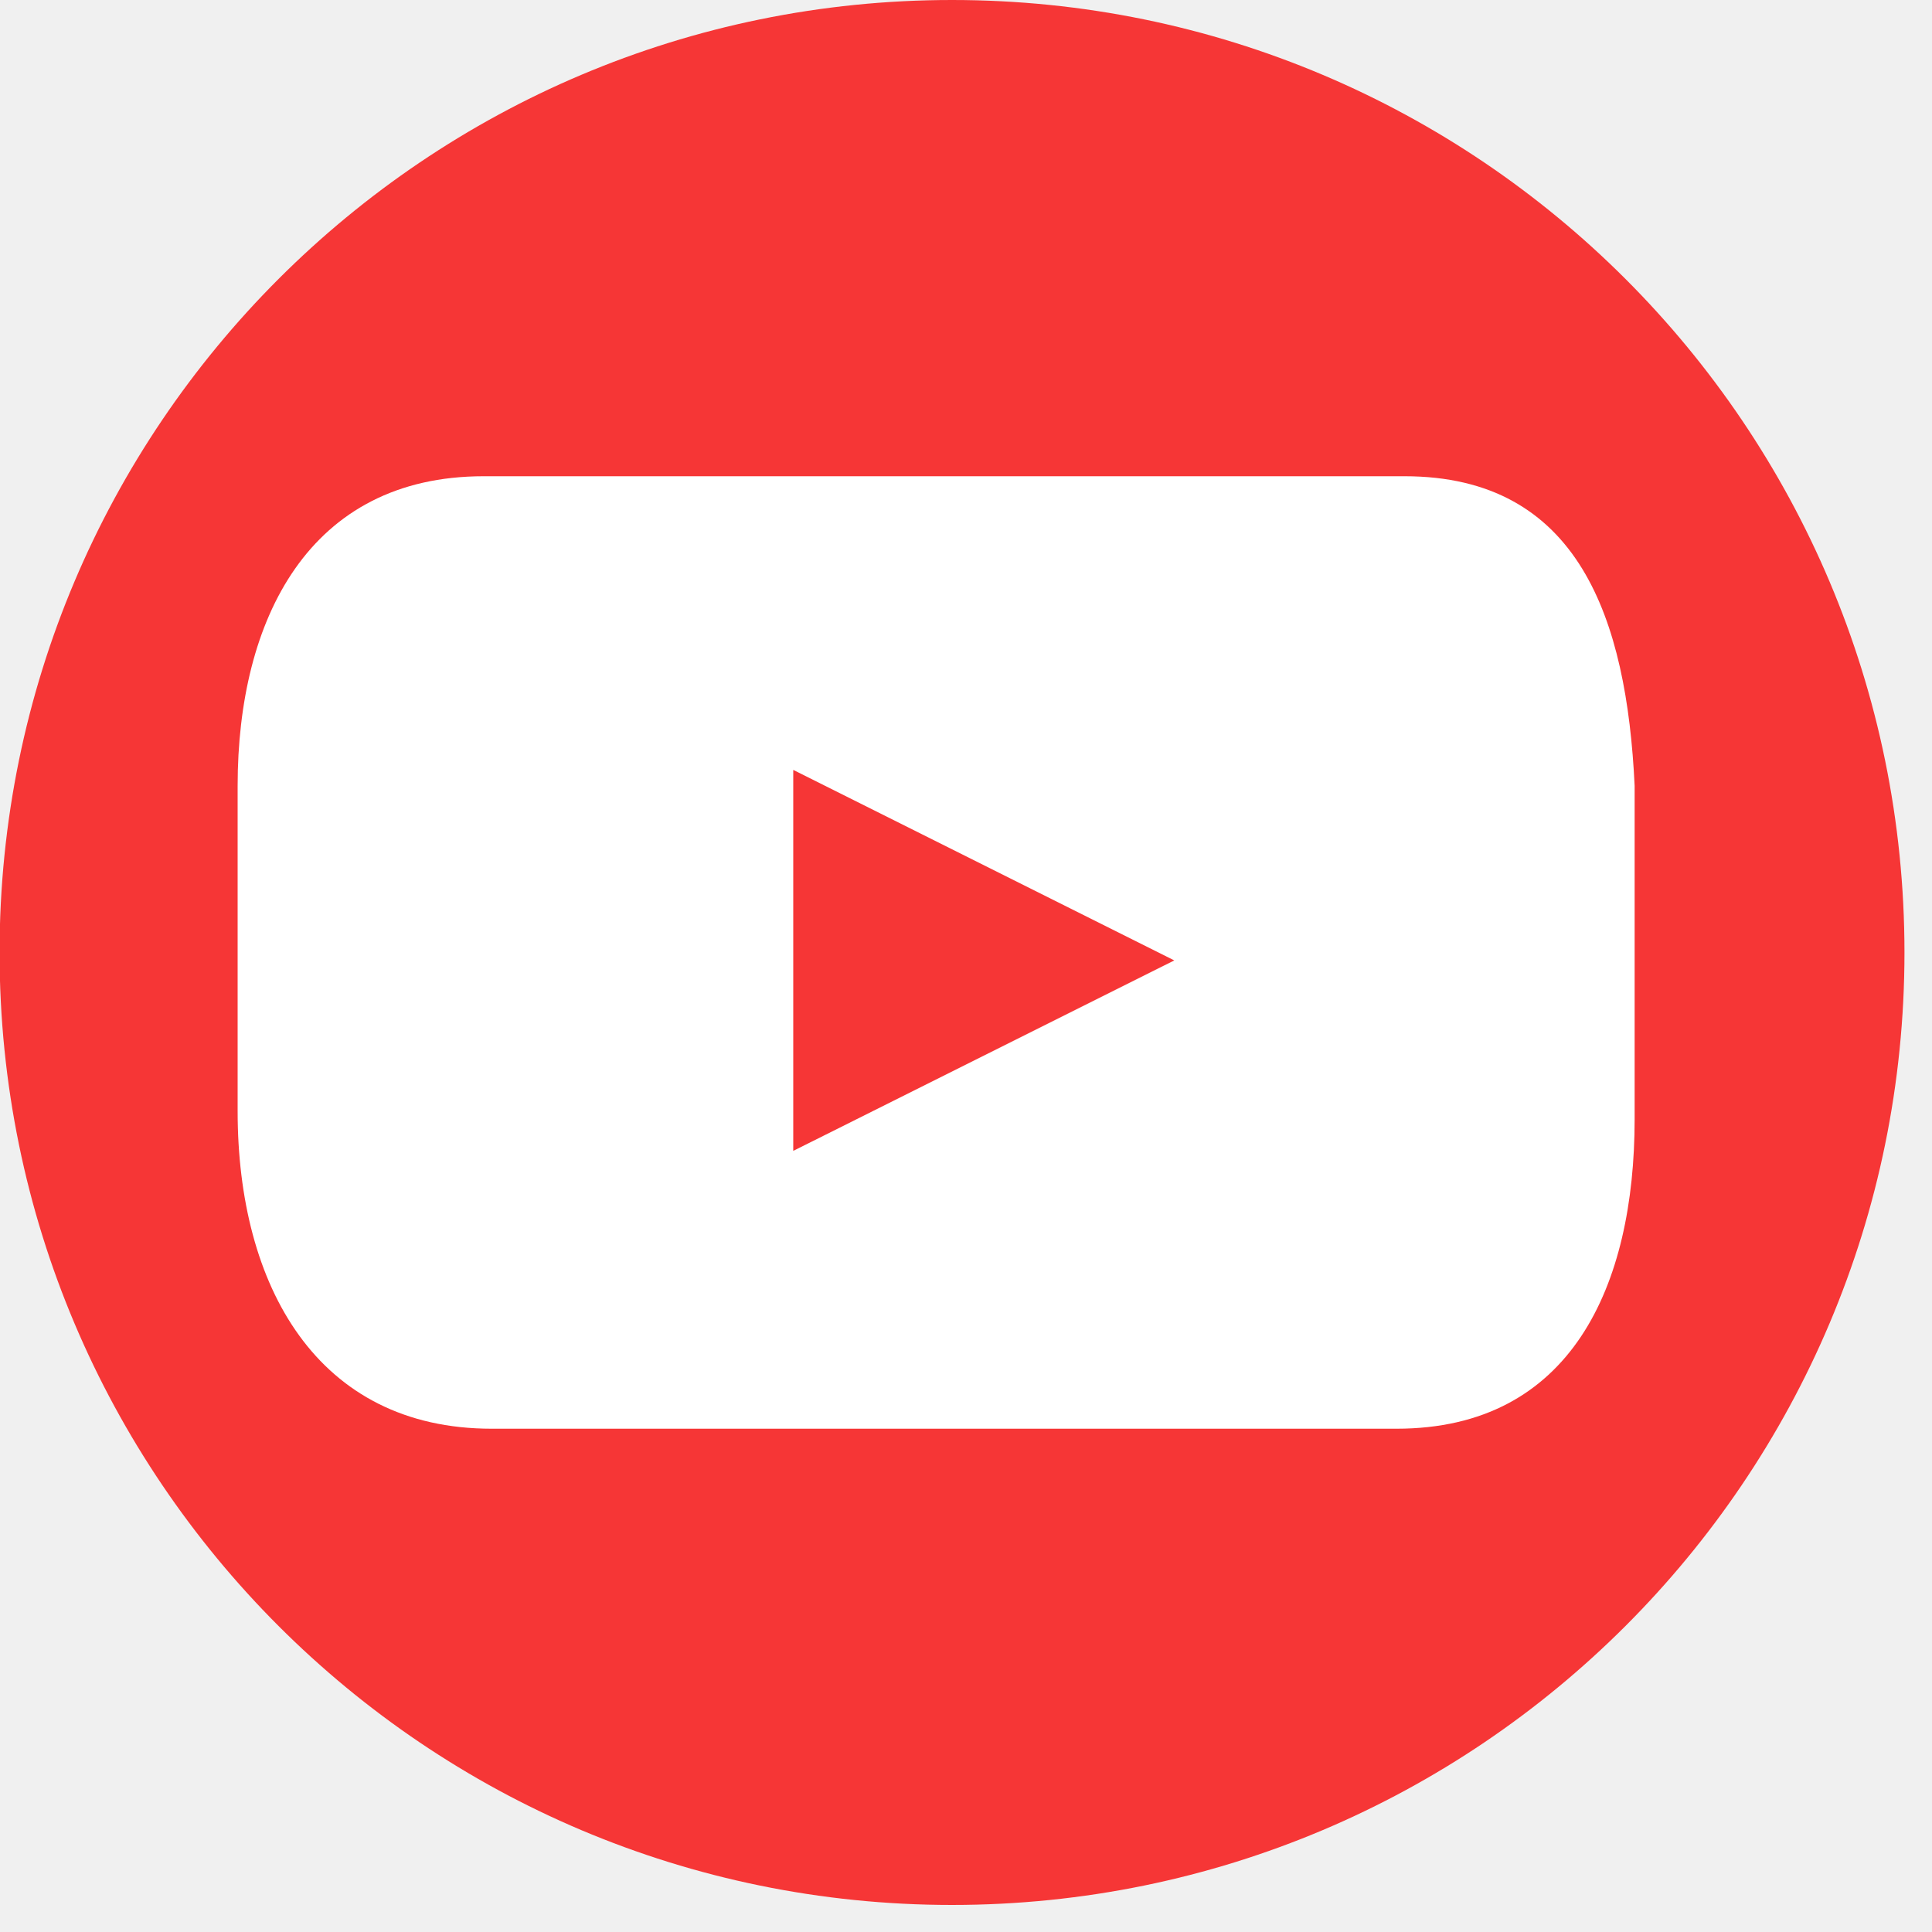
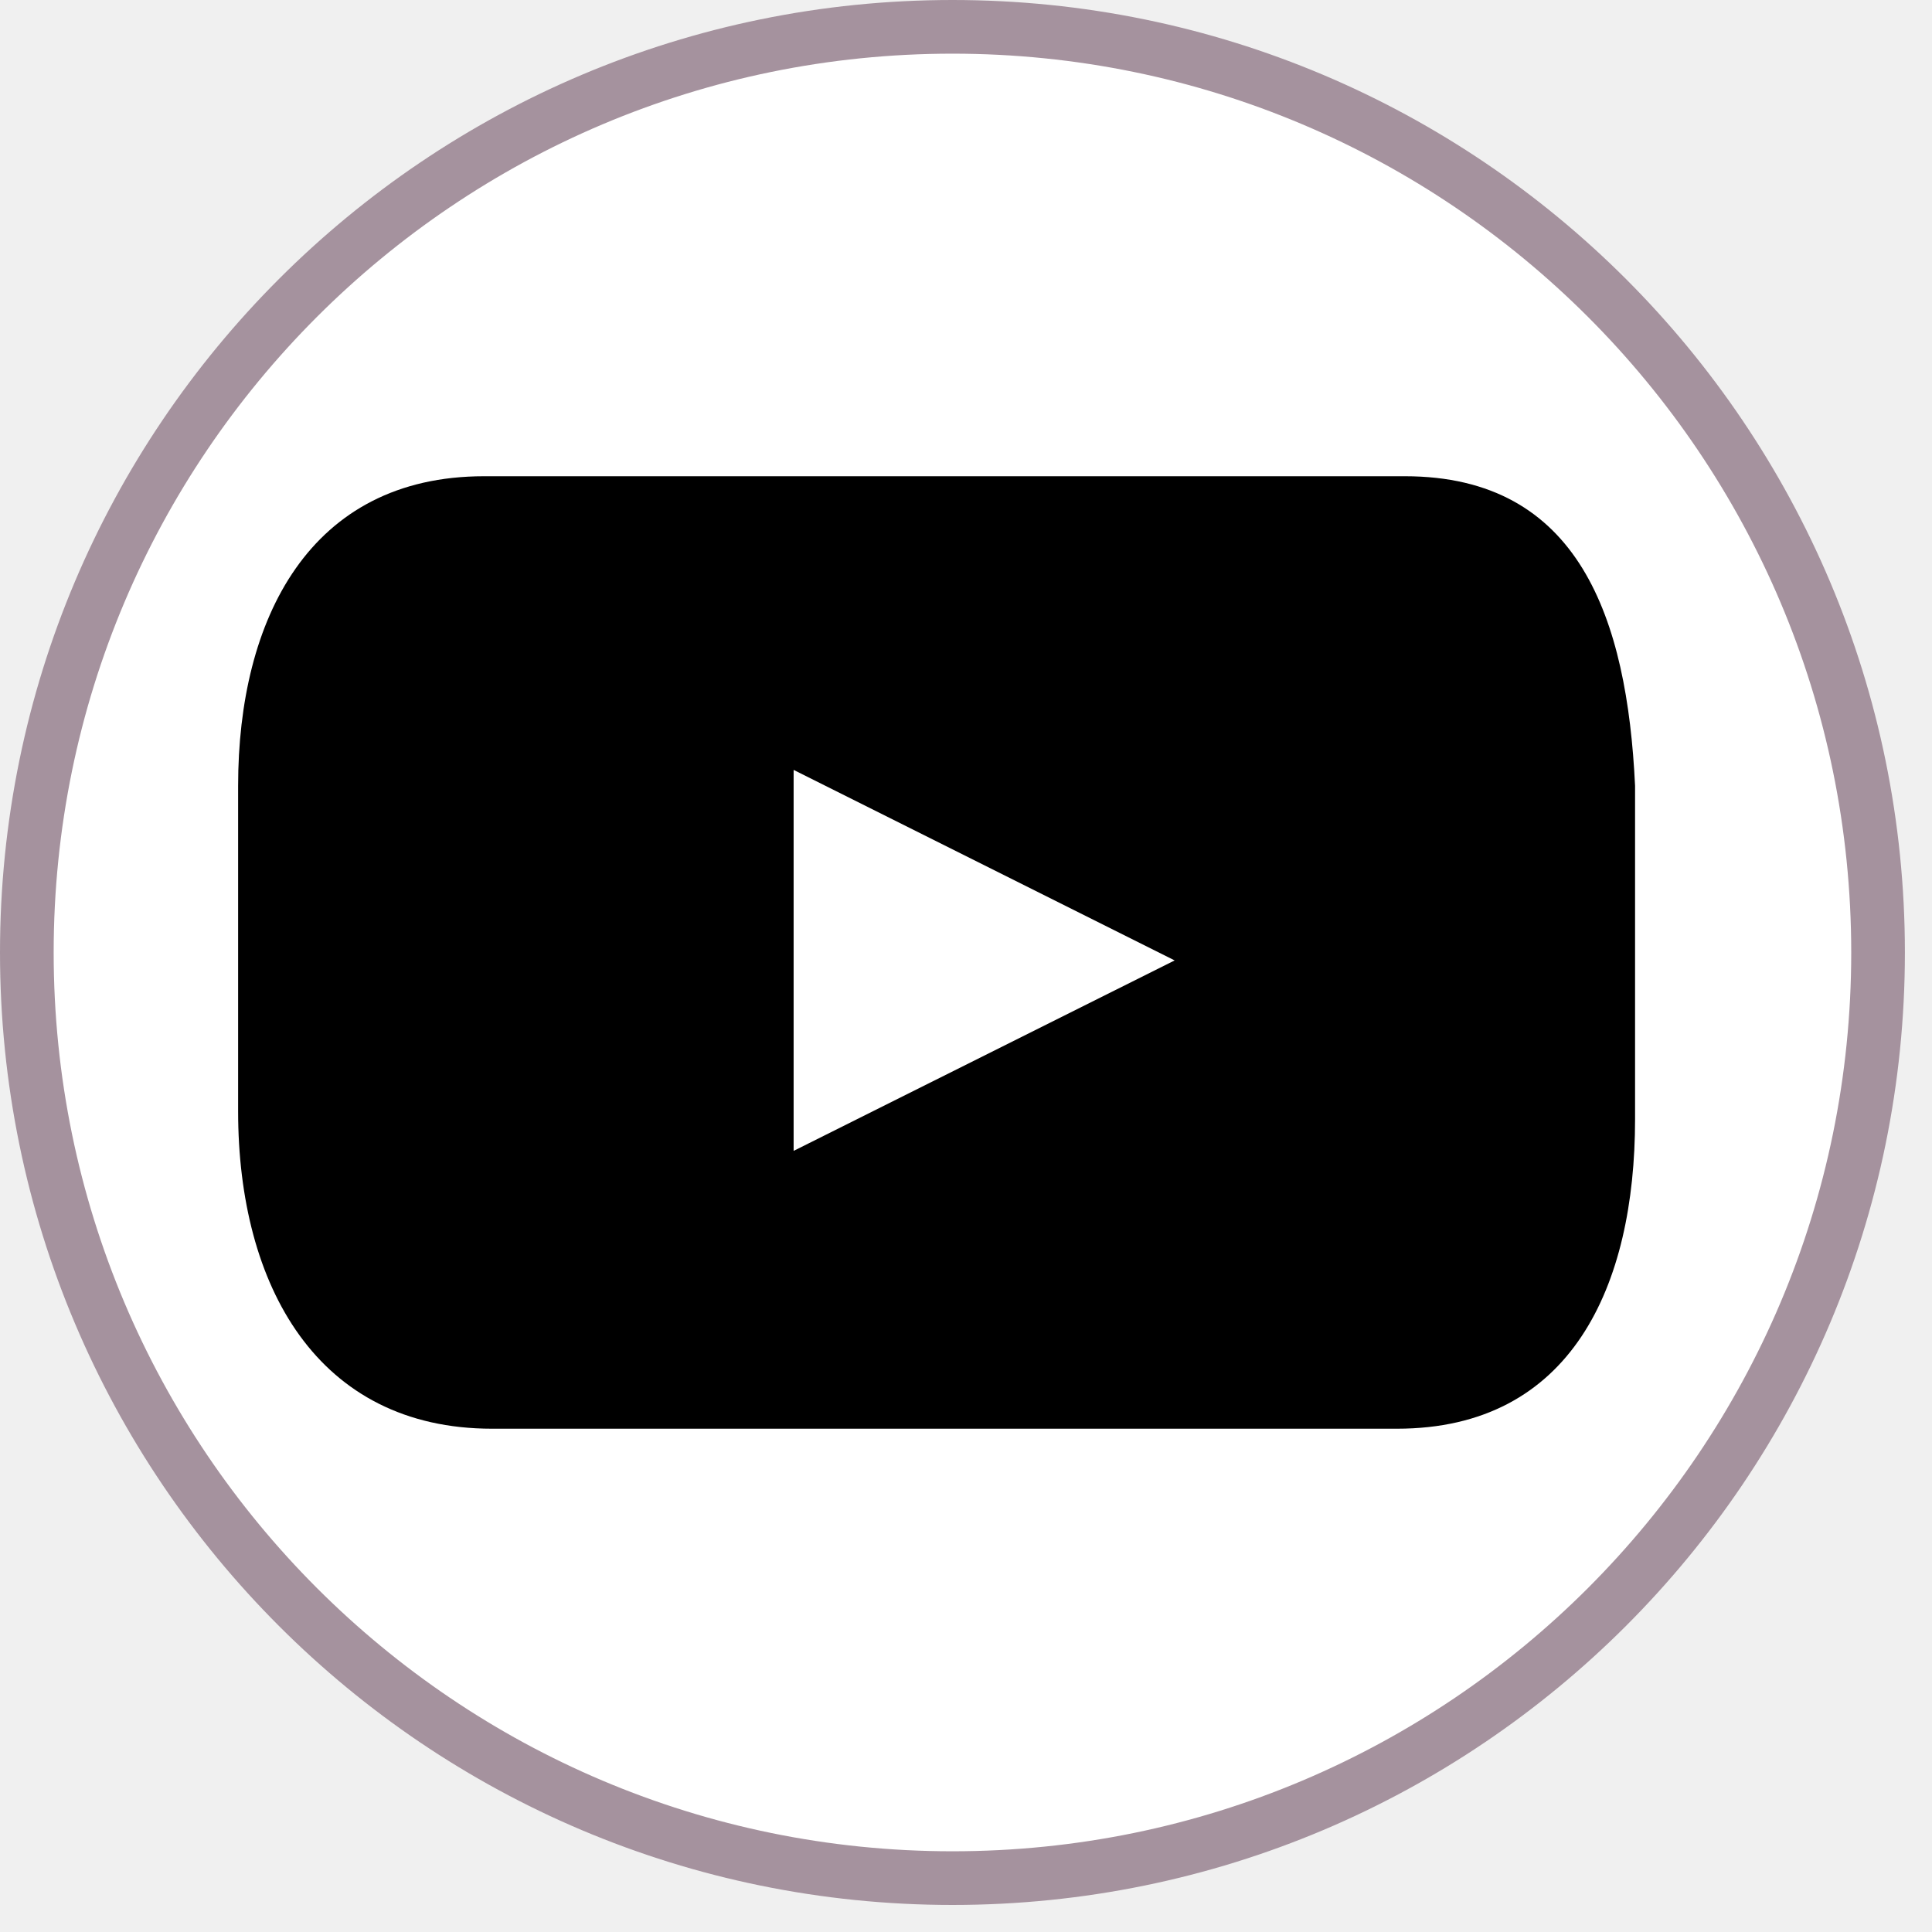
<svg xmlns="http://www.w3.org/2000/svg" width="36" height="36" viewBox="0 0 36 36" fill="none">
-   <path d="M17.739 35.496C27.541 35.496 35.487 27.55 35.487 17.748C35.487 7.946 27.541 0 17.739 0C7.938 0 -0.008 7.946 -0.008 17.748C-0.008 27.55 7.938 35.496 17.739 35.496Z" fill="#F63636" />
-   <path d="M26.17 8.874H9.013C5.76 8.874 4.428 11.536 4.428 14.642V20.706C4.428 23.96 5.907 26.622 9.161 26.622H26.022C29.276 26.622 30.459 23.96 30.459 20.854V14.642C30.311 11.536 29.424 8.874 26.17 8.874ZM14.781 21.445V14.346L21.881 17.896L14.781 21.445Z" fill="white" />
+   <path d="M17.748 0.5C27.273 0.5 34.995 8.222 34.995 17.748C34.995 27.274 27.273 34.996 17.748 34.996C8.222 34.996 0.5 27.274 0.5 17.748C0.5 8.222 8.222 0.5 17.748 0.5Z" fill="white" stroke="#A5929E" />
+   <path d="M26.178 8.874H9.021C5.768 8.874 4.437 11.536 4.437 14.642V20.706C4.437 23.96 5.915 26.622 9.169 26.622H26.029C29.284 26.622 30.467 23.96 30.467 20.854V14.642C30.319 11.536 29.433 8.874 26.178 8.874ZM14.788 21.445V14.346L21.888 17.896L14.788 21.445Z" fill="black" />
</svg>
